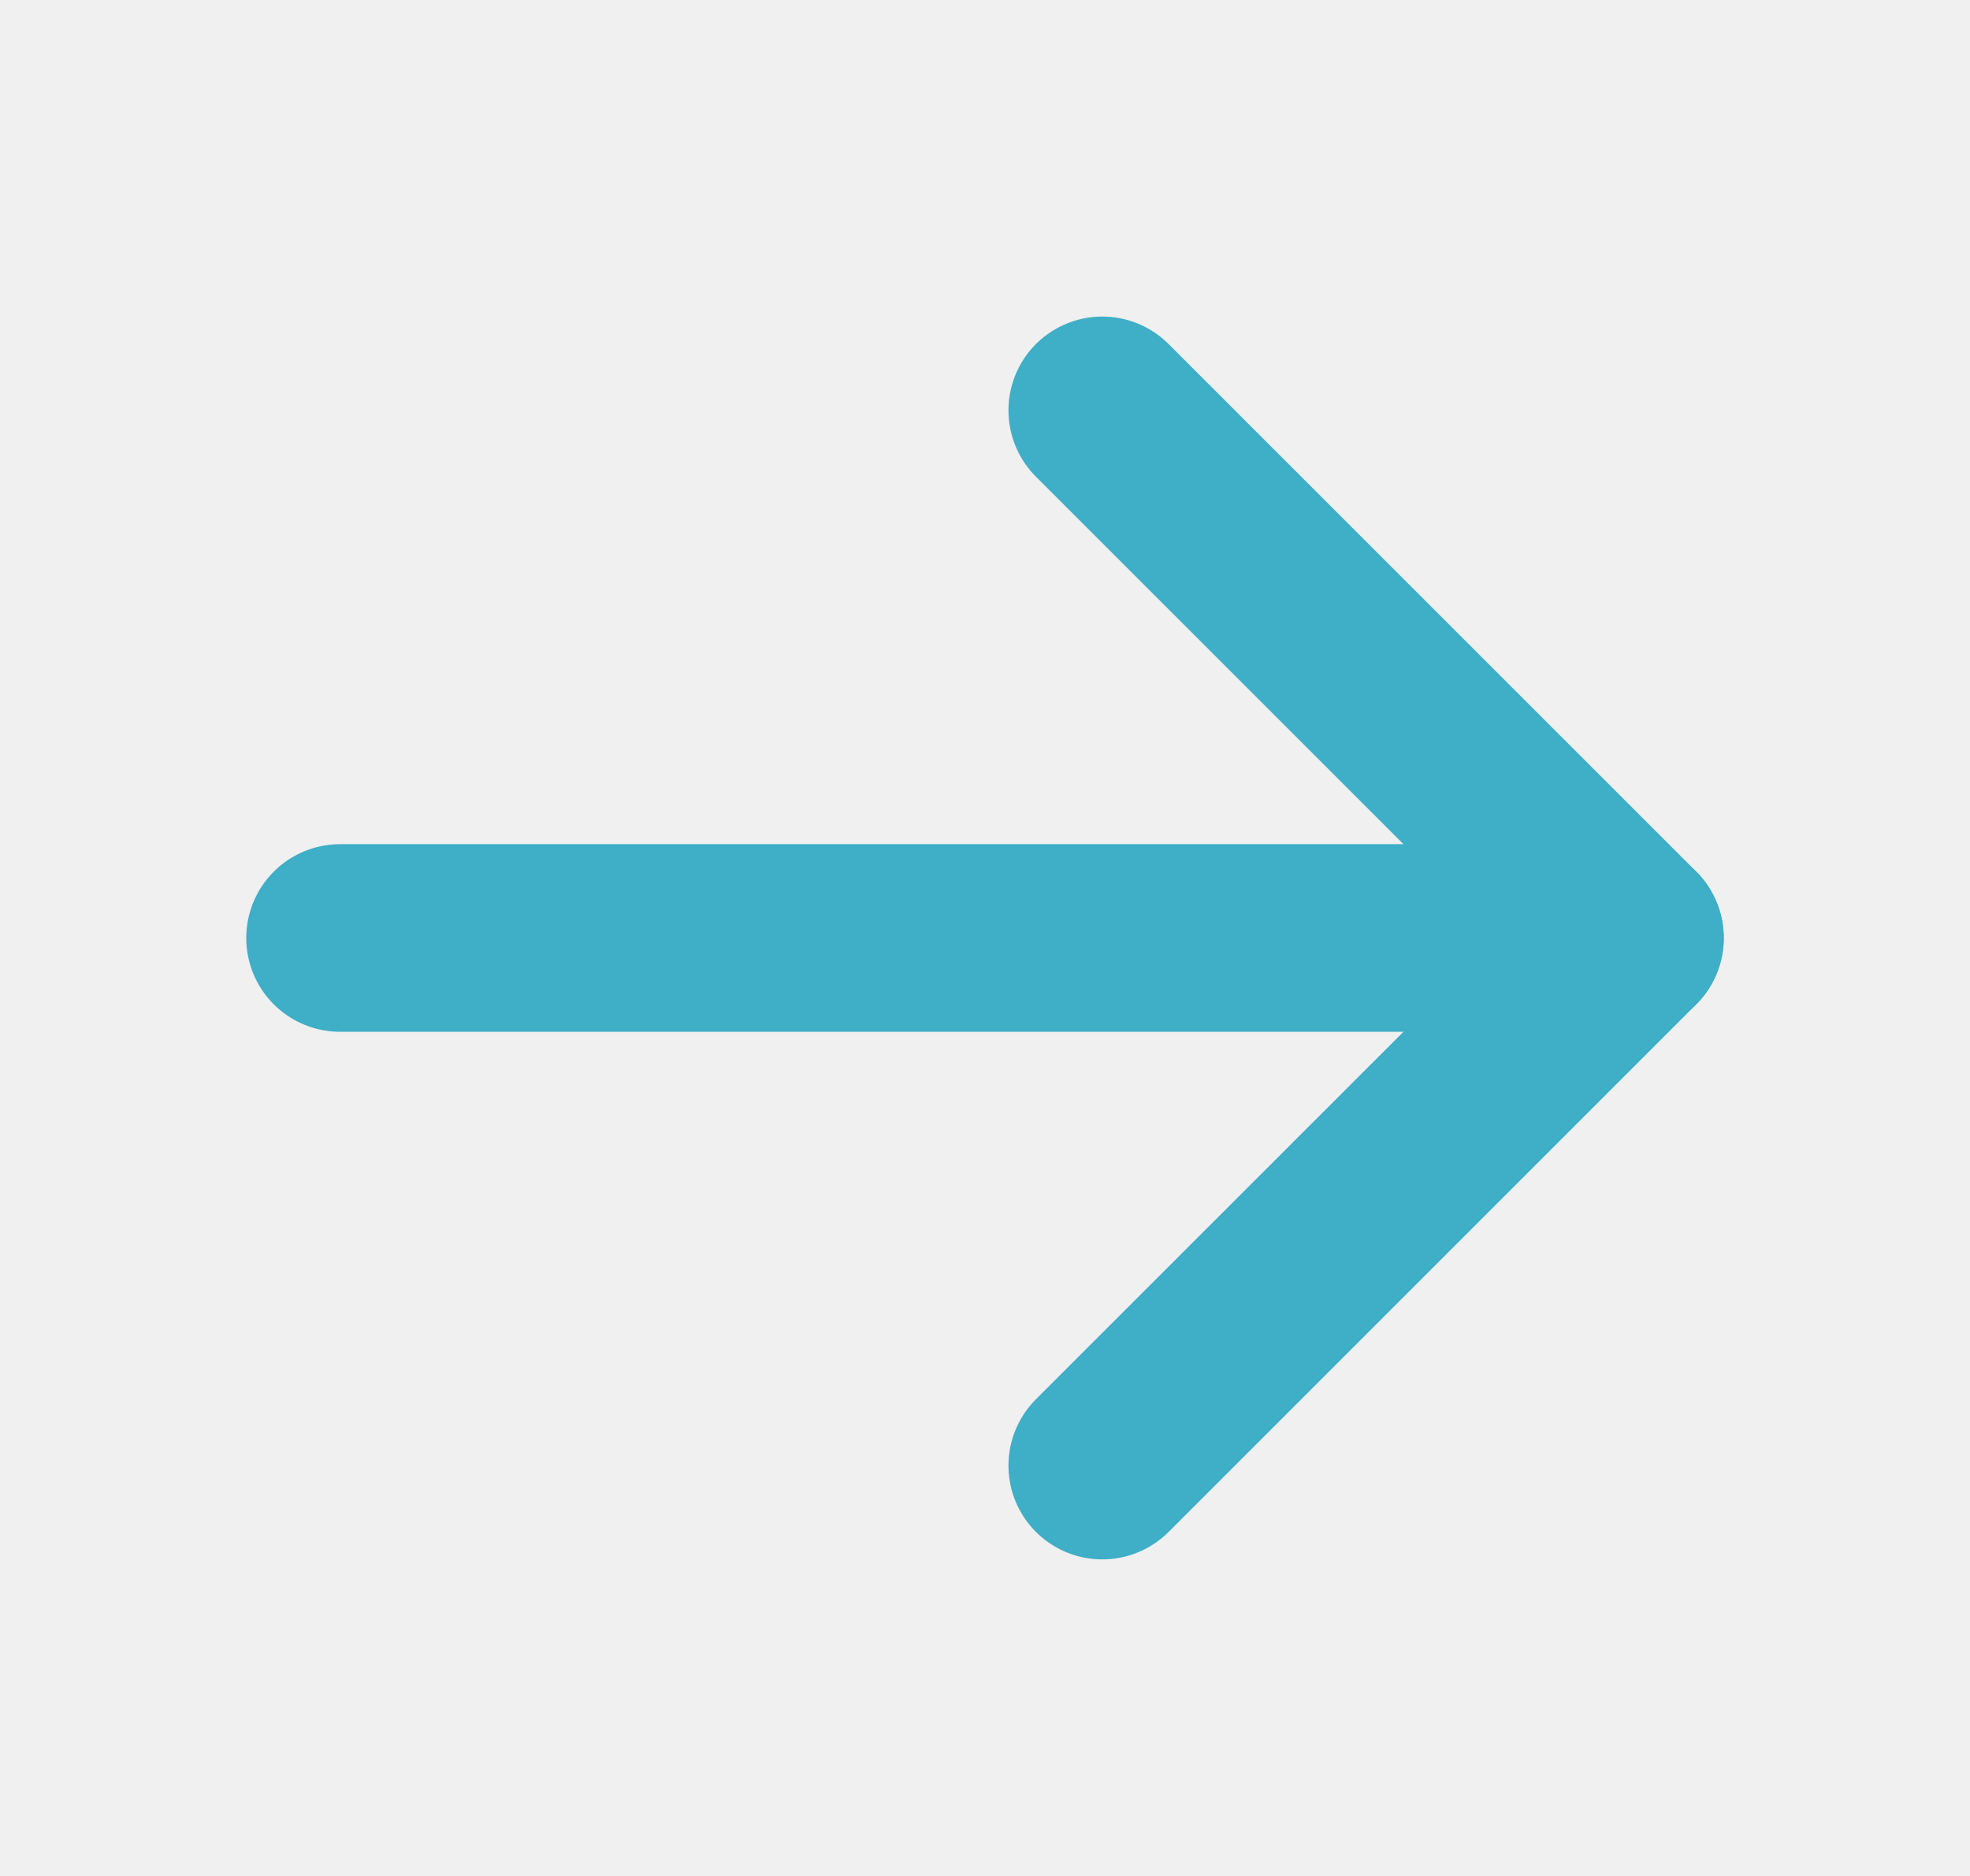
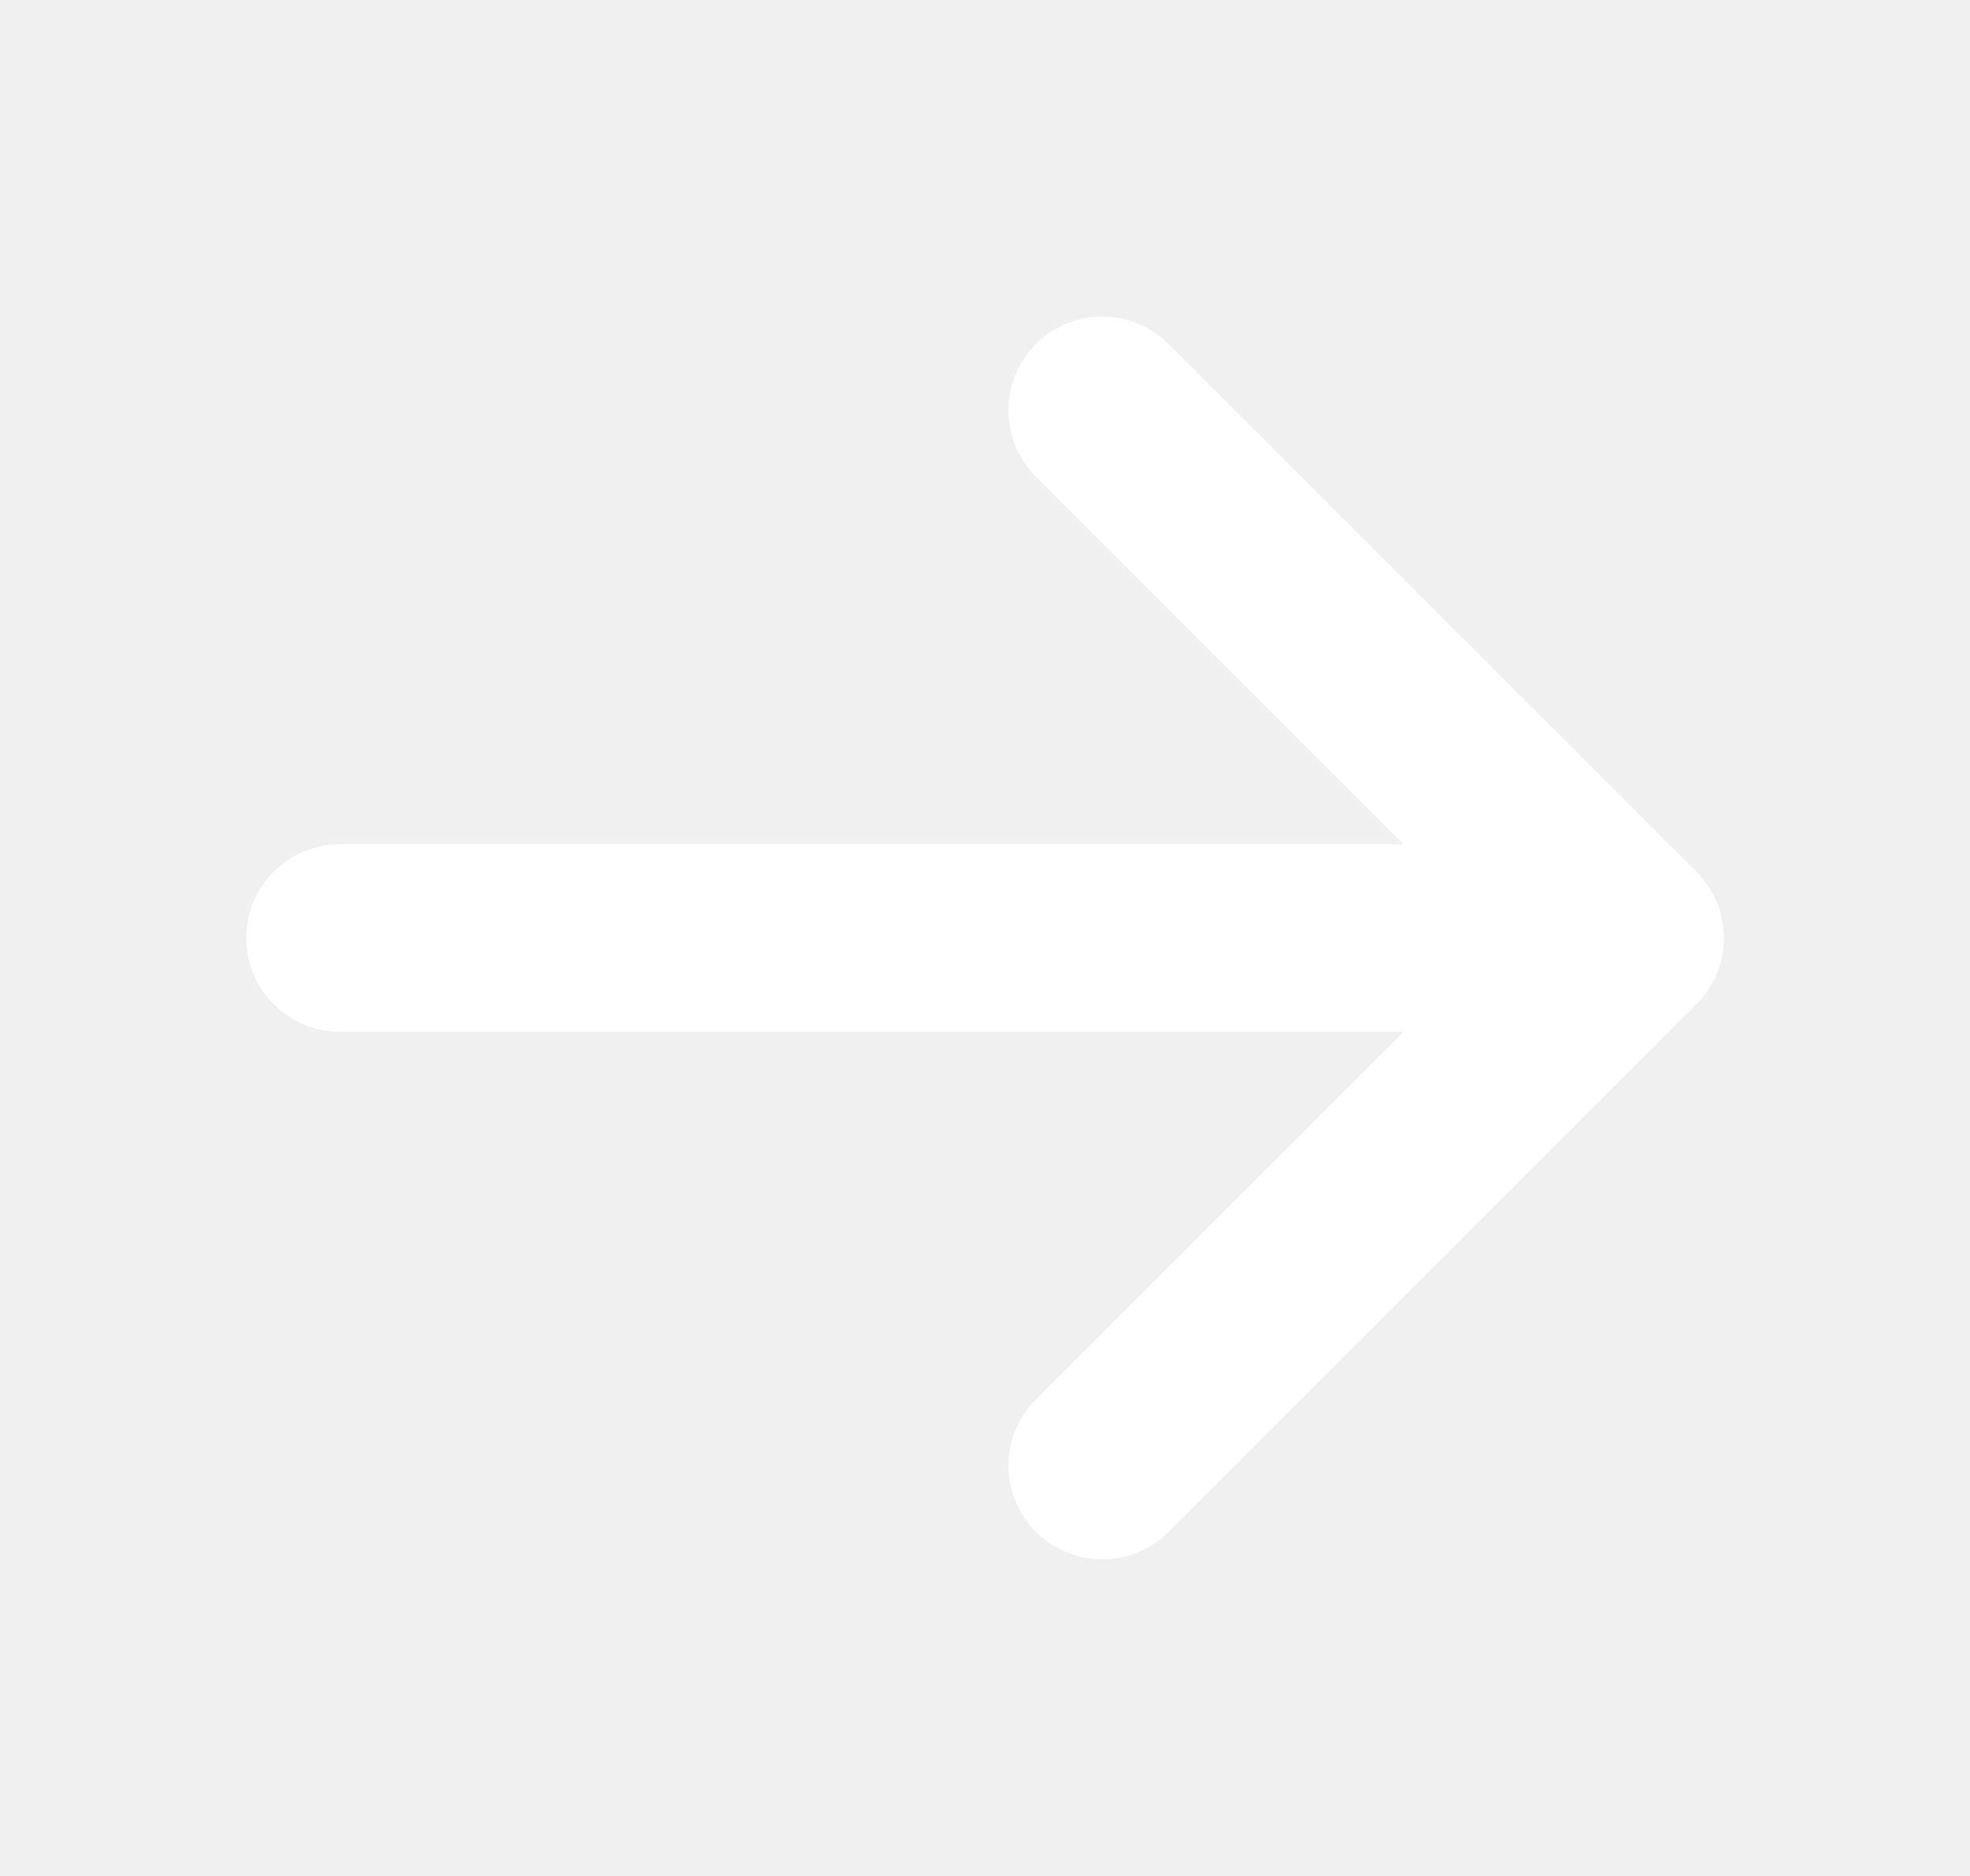
<svg xmlns="http://www.w3.org/2000/svg" width="21" height="20" viewBox="0 0 21 20" fill="none">
-   <path d="M3.625 10H17.375" stroke="#3FAEC7" stroke-width="2" stroke-linecap="round" stroke-linejoin="round" />
-   <path d="M11.75 4.375L17.375 10L11.75 15.625" stroke="#3FAEC7" stroke-width="2" stroke-linecap="round" stroke-linejoin="round" />
+   <path d="M3.625 10H17.375" stroke="white" stroke-width="2" stroke-linecap="round" stroke-linejoin="round" />
+   <path d="M11.75 4.375L17.375 10L11.75 15.625" stroke="white" stroke-width="2" stroke-linecap="round" stroke-linejoin="round" />
</svg>
